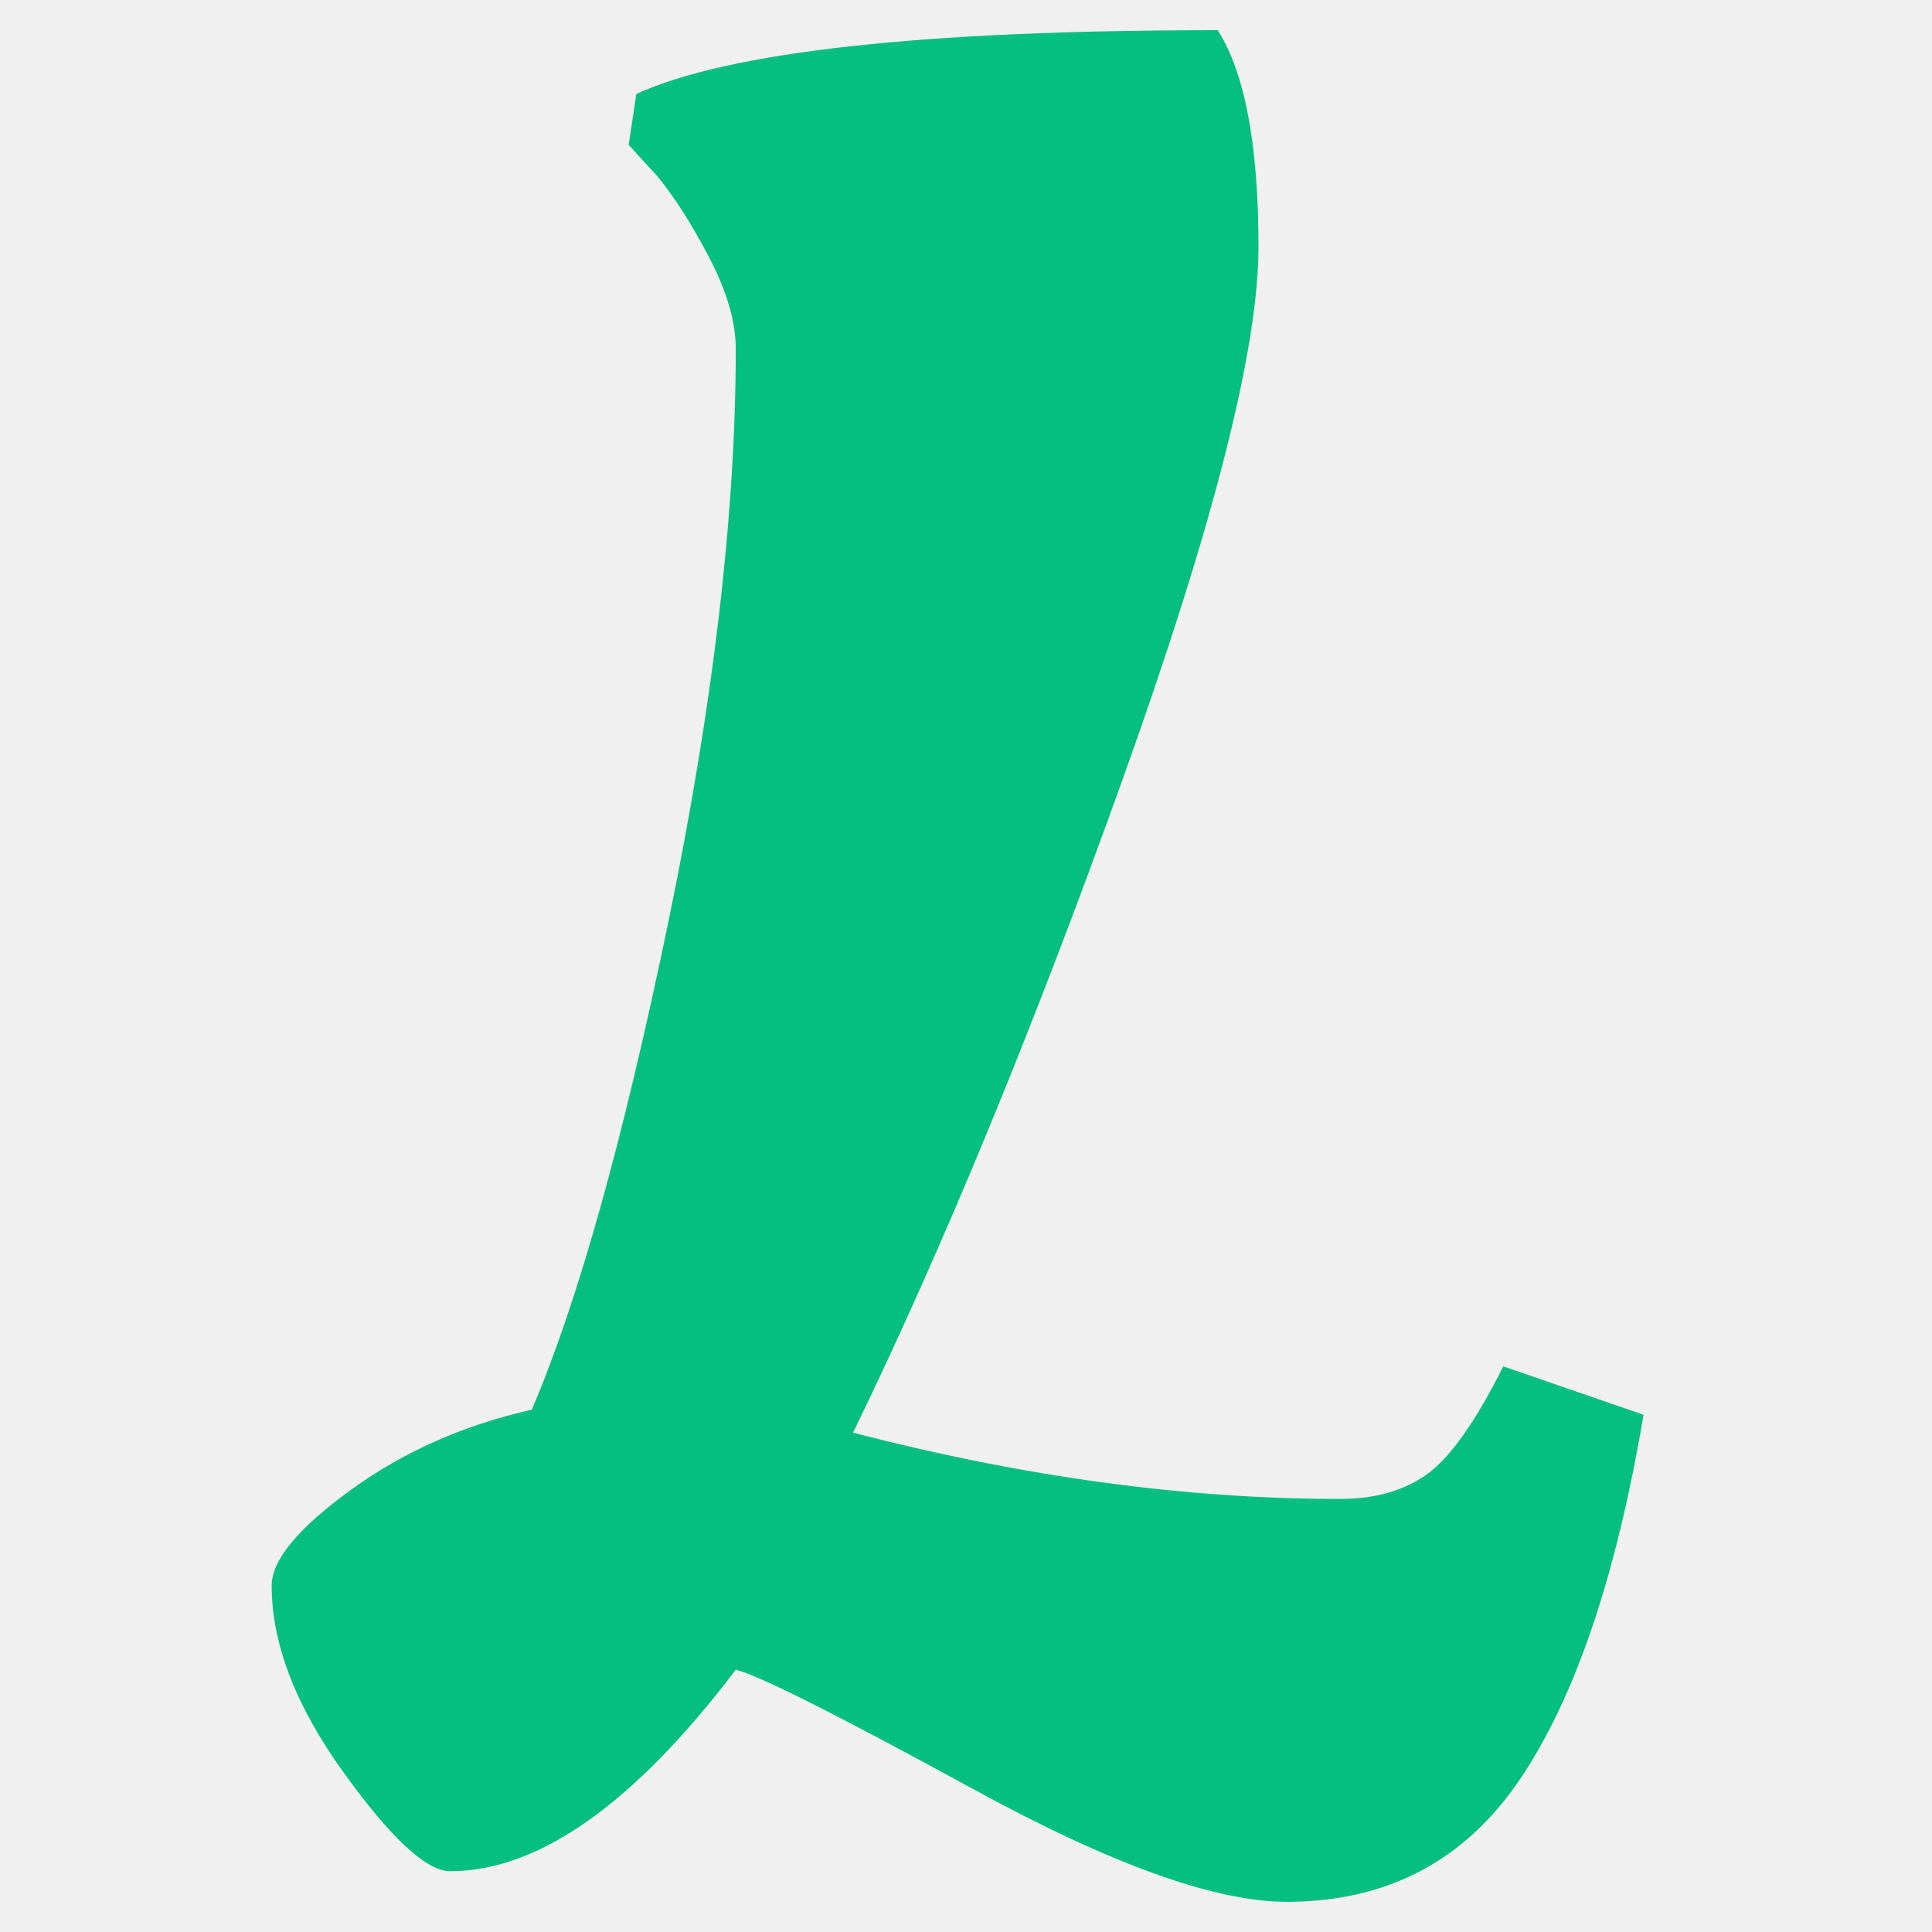
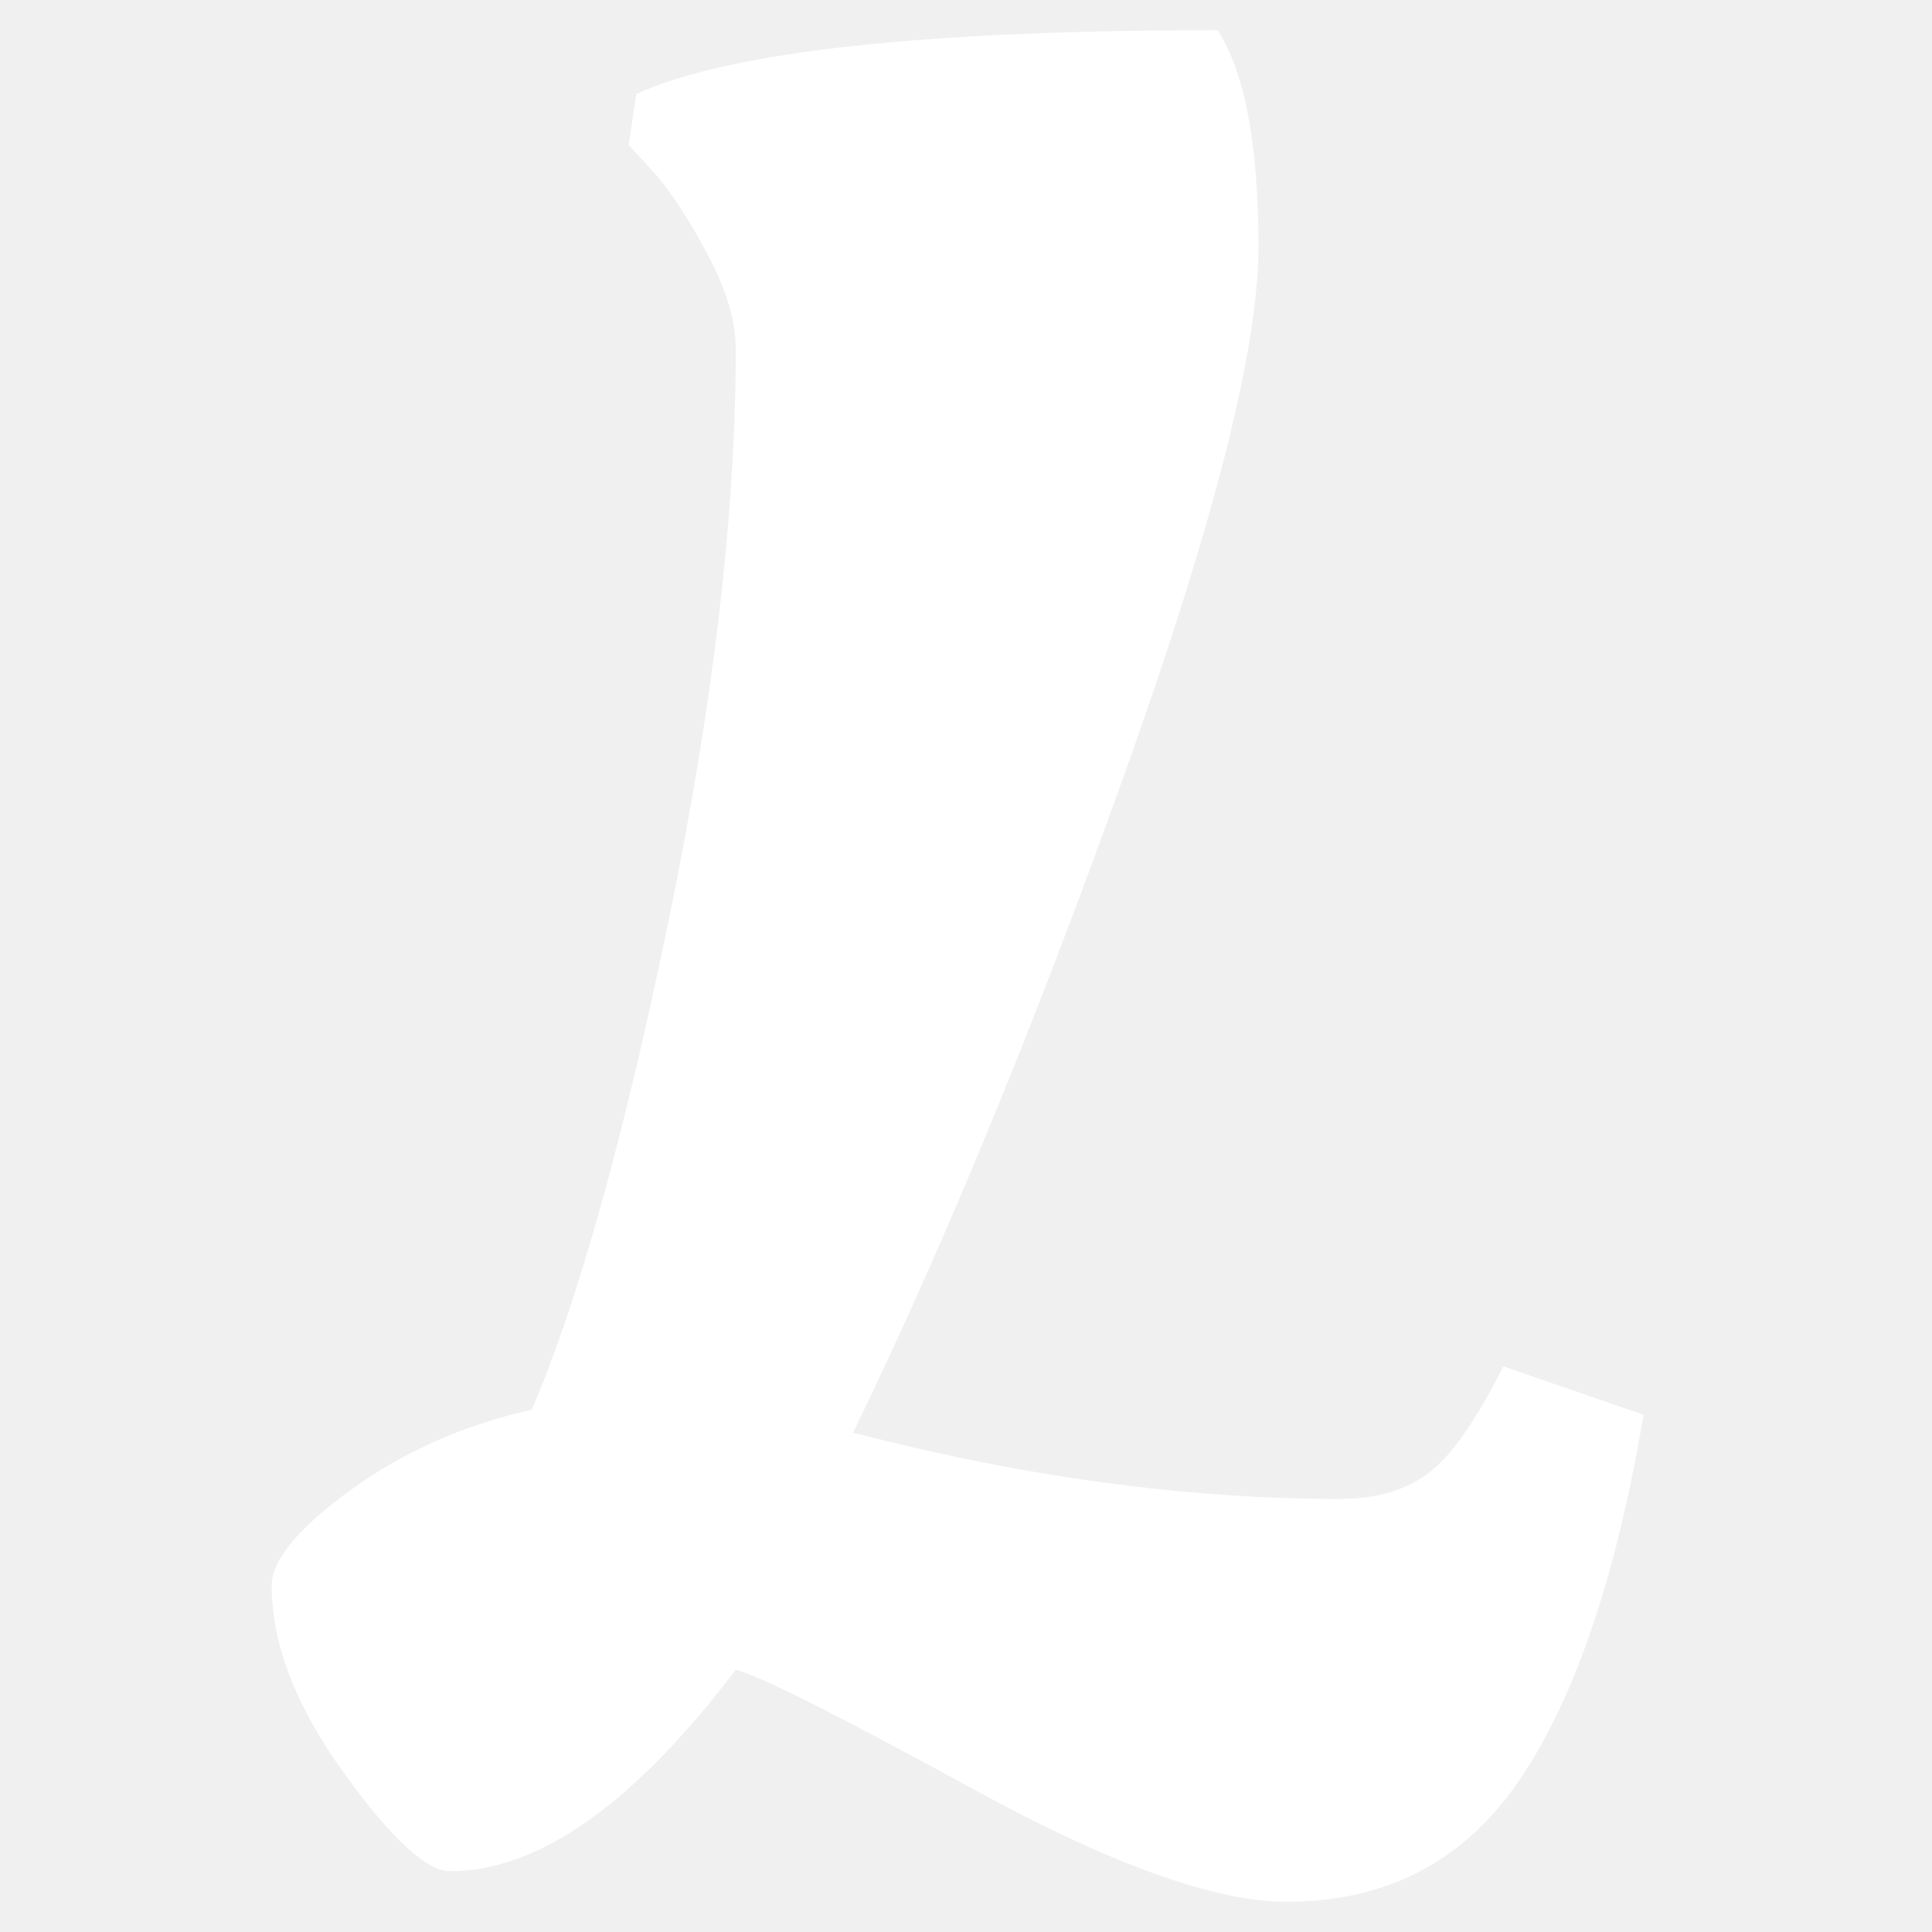
<svg xmlns="http://www.w3.org/2000/svg" width="64px" height="64px" viewBox="0 0 64 64" version="1.1">
  <defs />
  <g id="Logo" stroke="none" stroke-width="1" fill="none" fill-rule="evenodd">
-     <path d="M42.619,63 C40.253,63 36.804,61.761 32.271,59.283 C27.738,56.806 25.105,55.482 24.373,55.313 C20.995,59.762 17.841,61.986 14.913,61.986 C14.124,61.986 12.942,60.888 11.365,58.692 C9.788,56.496 9,54.441 9,52.526 C9,51.681 9.873,50.625 11.619,49.358 C13.364,48.091 15.363,47.204 17.616,46.698 C19.136,43.15 20.643,37.772 22.135,30.564 C23.627,23.356 24.373,17.021 24.373,11.559 C24.373,10.658 24.078,9.644 23.486,8.518 C22.895,7.391 22.318,6.49 21.755,5.815 L20.826,4.801 L21.079,3.112 C24.176,1.704 30.596,1 40.338,1 C41.239,2.408 41.689,4.801 41.689,8.18 C41.689,11.559 40.197,17.415 37.213,25.749 C34.228,34.084 31.243,41.32 28.259,47.458 C33.89,48.922 39.268,49.654 44.392,49.654 C45.575,49.654 46.546,49.372 47.307,48.809 C48.067,48.246 48.897,47.064 49.798,45.262 L54.444,46.866 C53.543,52.216 52.178,56.242 50.347,58.946 C48.517,61.649 45.941,63 42.619,63 Z" id="L" fill="#05BF80" />
+     <path d="M42.619,63 C40.253,63 36.804,61.761 32.271,59.283 C27.738,56.806 25.105,55.482 24.373,55.313 C20.995,59.762 17.841,61.986 14.913,61.986 C14.124,61.986 12.942,60.888 11.365,58.692 C9.788,56.496 9,54.441 9,52.526 C9,51.681 9.873,50.625 11.619,49.358 C13.364,48.091 15.363,47.204 17.616,46.698 C19.136,43.15 20.643,37.772 22.135,30.564 C23.627,23.356 24.373,17.021 24.373,11.559 C24.373,10.658 24.078,9.644 23.486,8.518 C22.895,7.391 22.318,6.49 21.755,5.815 L20.826,4.801 L21.079,3.112 C24.176,1.704 30.596,1 40.338,1 C41.239,2.408 41.689,4.801 41.689,8.18 C41.689,11.559 40.197,17.415 37.213,25.749 C34.228,34.084 31.243,41.32 28.259,47.458 C33.89,48.922 39.268,49.654 44.392,49.654 C45.575,49.654 46.546,49.372 47.307,48.809 C48.067,48.246 48.897,47.064 49.798,45.262 L54.444,46.866 C53.543,52.216 52.178,56.242 50.347,58.946 C48.517,61.649 45.941,63 42.619,63 Z" id="L" fill="#FFFFFF" />
  </g>
</svg>
